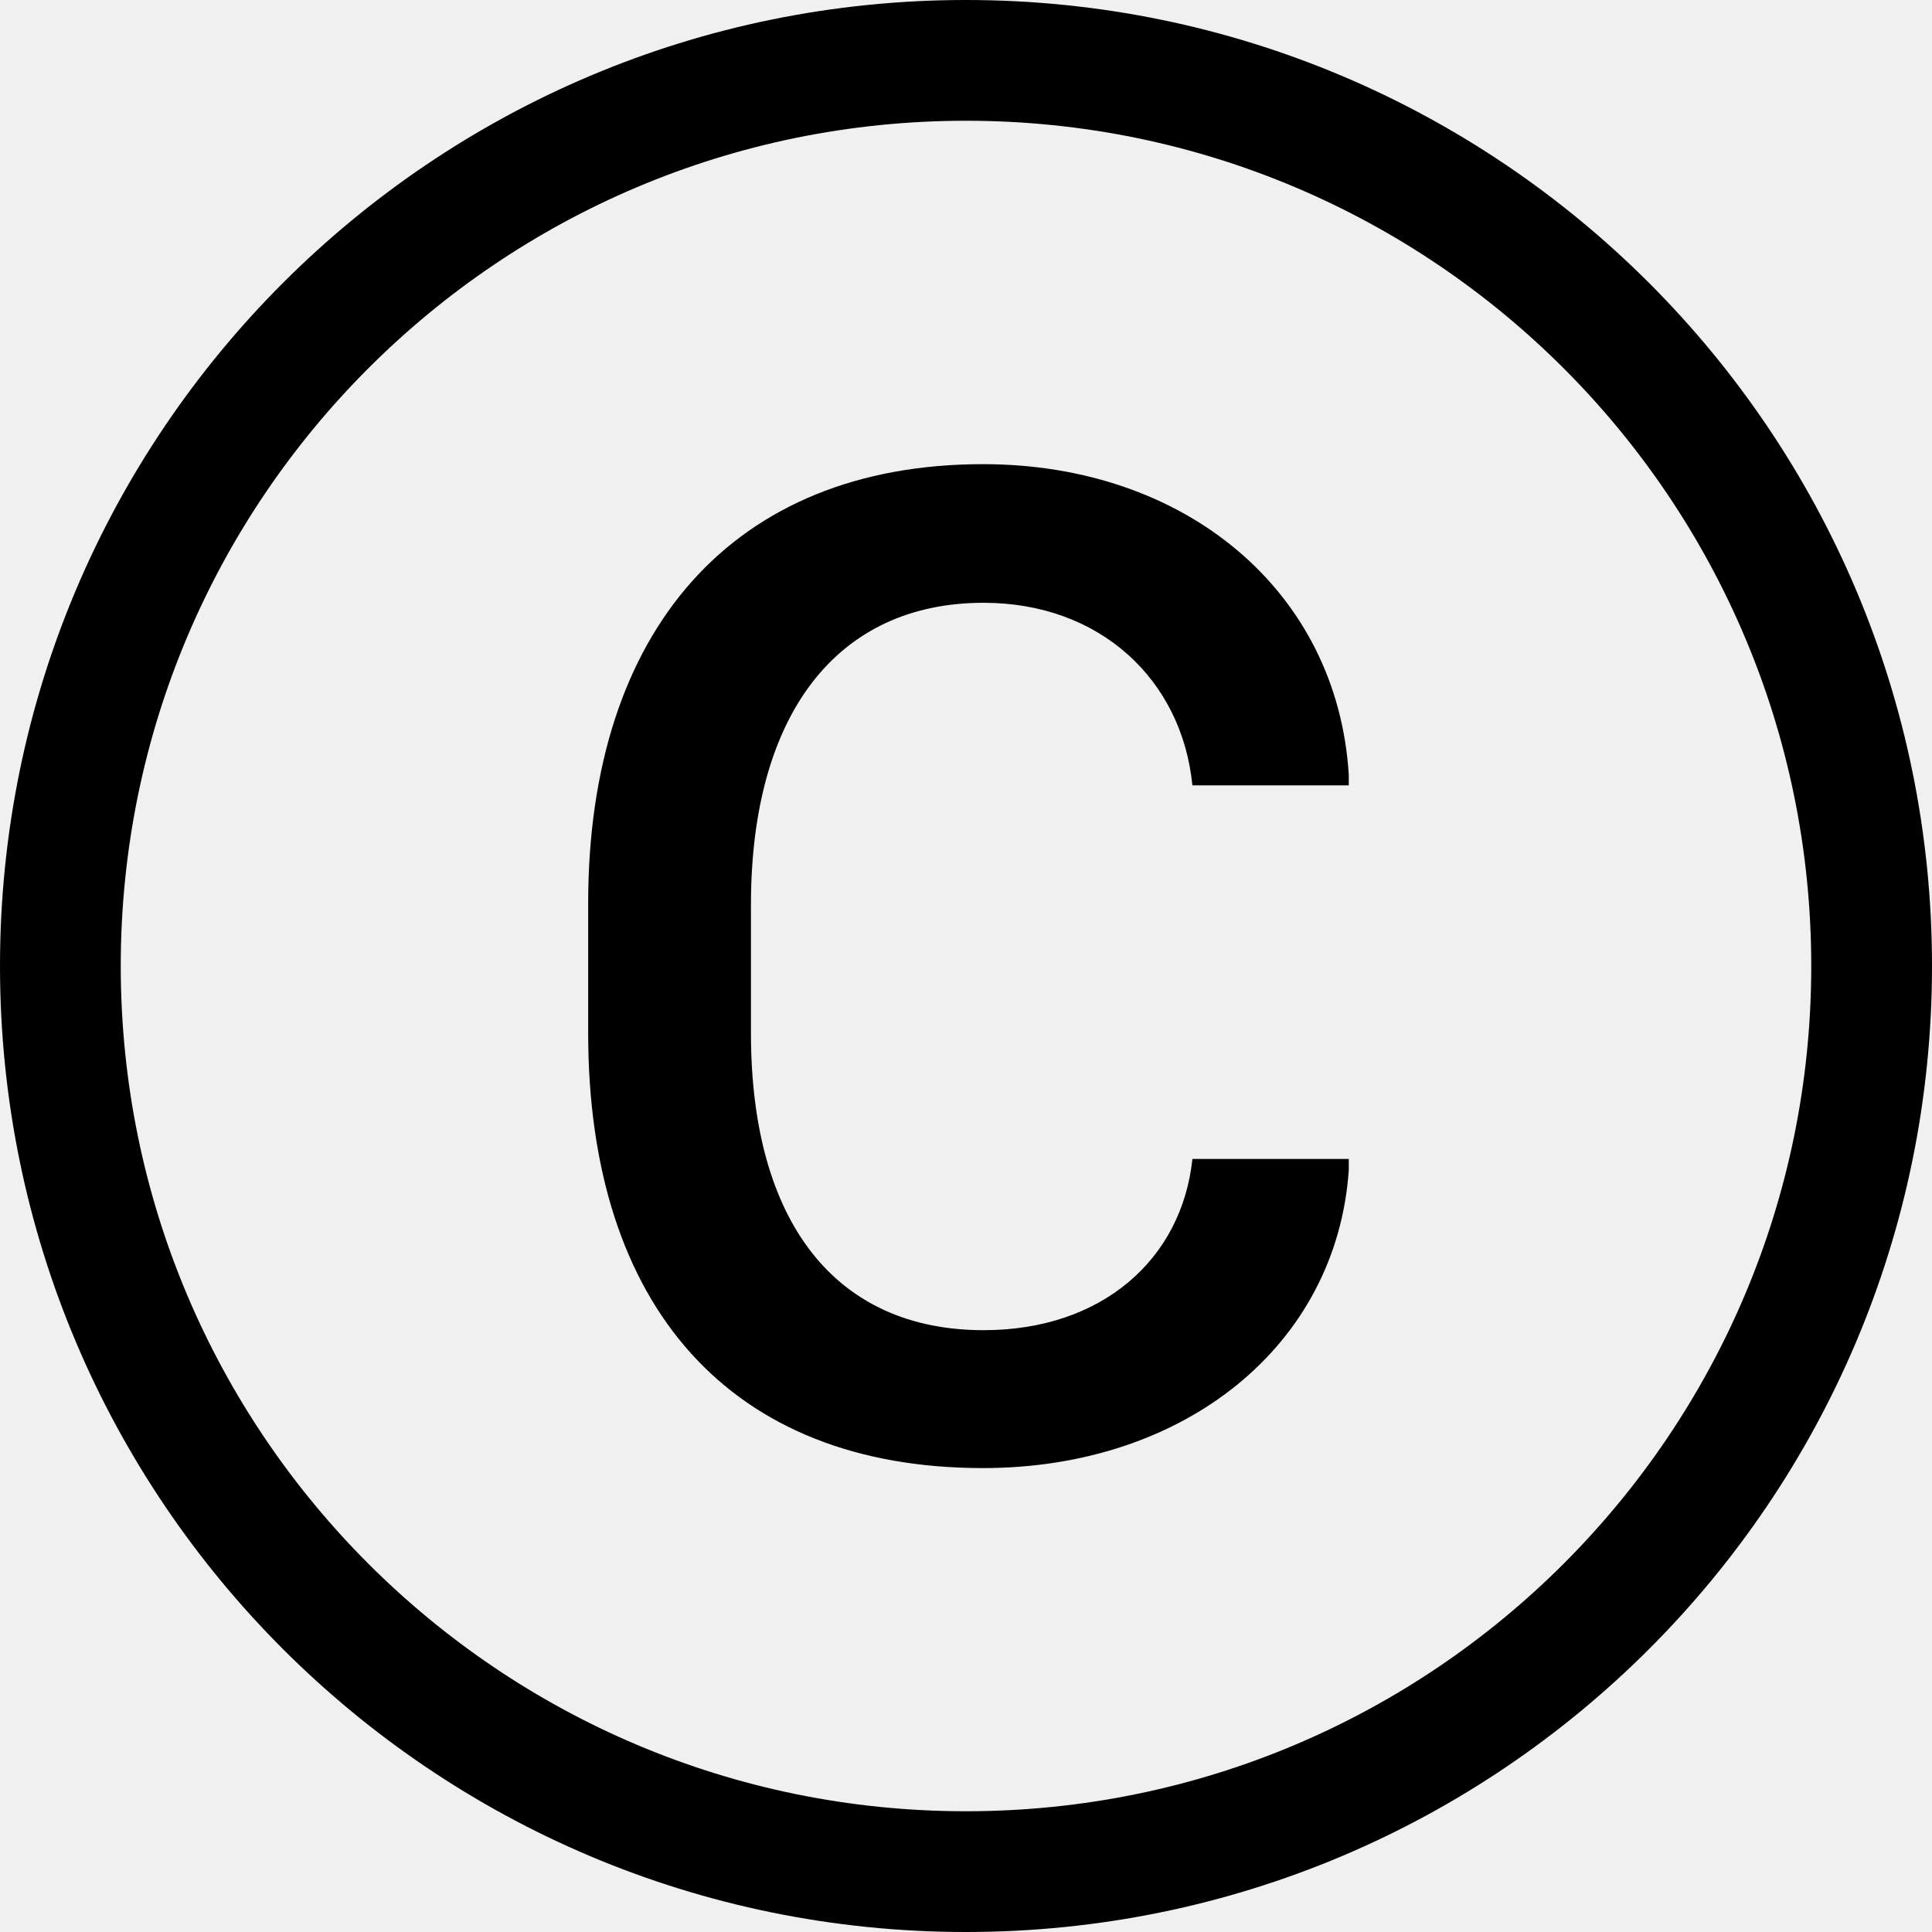
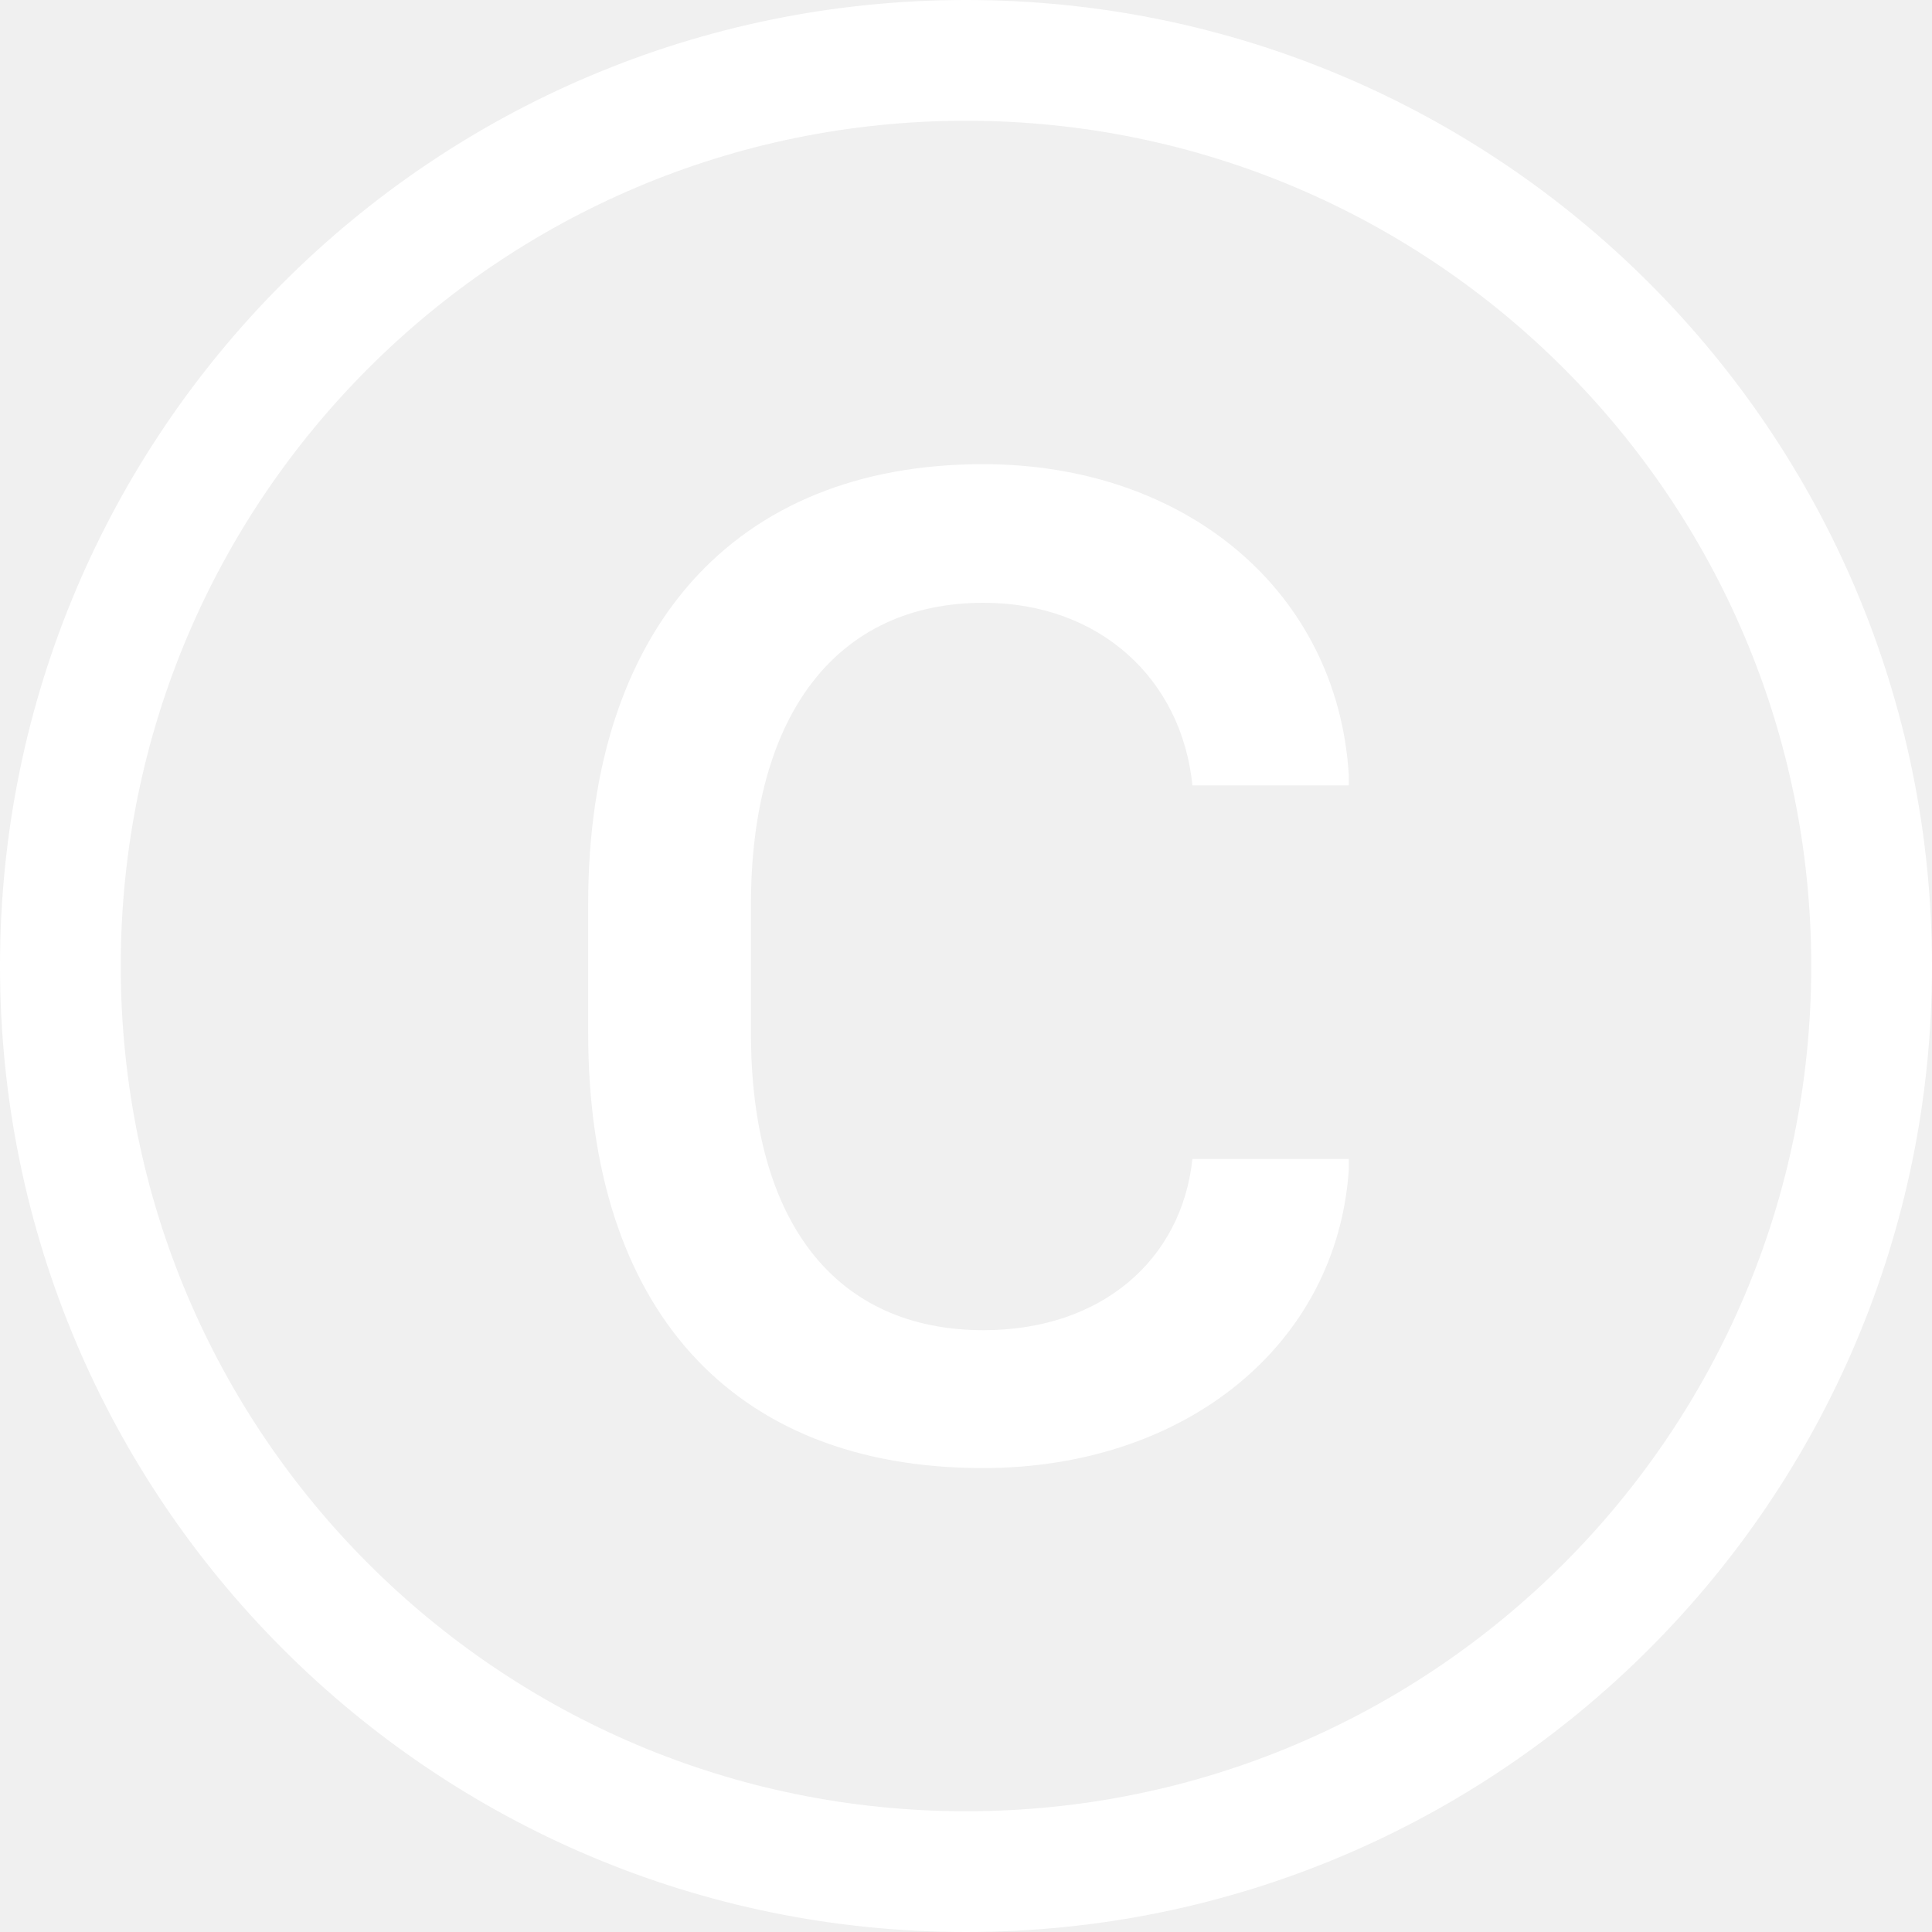
- <svg xmlns="http://www.w3.org/2000/svg" width="16" height="16" fill="currentColor" class="bi bi-c-circle" viewBox="0 0 16 16">
+ <svg xmlns="http://www.w3.org/2000/svg" width="16" height="16" fill="#FFFFFF" class="bi bi-c-circle" viewBox="0 0 16 16">
  <path d="M1 8a7 7 0 1 0 14 0A7 7 0 0 0 1 8Zm15 0A8 8 0 1 1 0 8a8 8 0 0 1 16 0ZM8.146 4.992c-1.212 0-1.927.92-1.927 2.502v1.06c0 1.571.703 2.462 1.927 2.462.979 0 1.641-.586 1.729-1.418h1.295v.093c-.1 1.448-1.354 2.467-3.03 2.467-2.091 0-3.269-1.336-3.269-3.603V7.482c0-2.261 1.201-3.638 3.27-3.638 1.681 0 2.935 1.054 3.029 2.572v.088H9.875c-.088-.879-.768-1.512-1.729-1.512Z" />
</svg>
